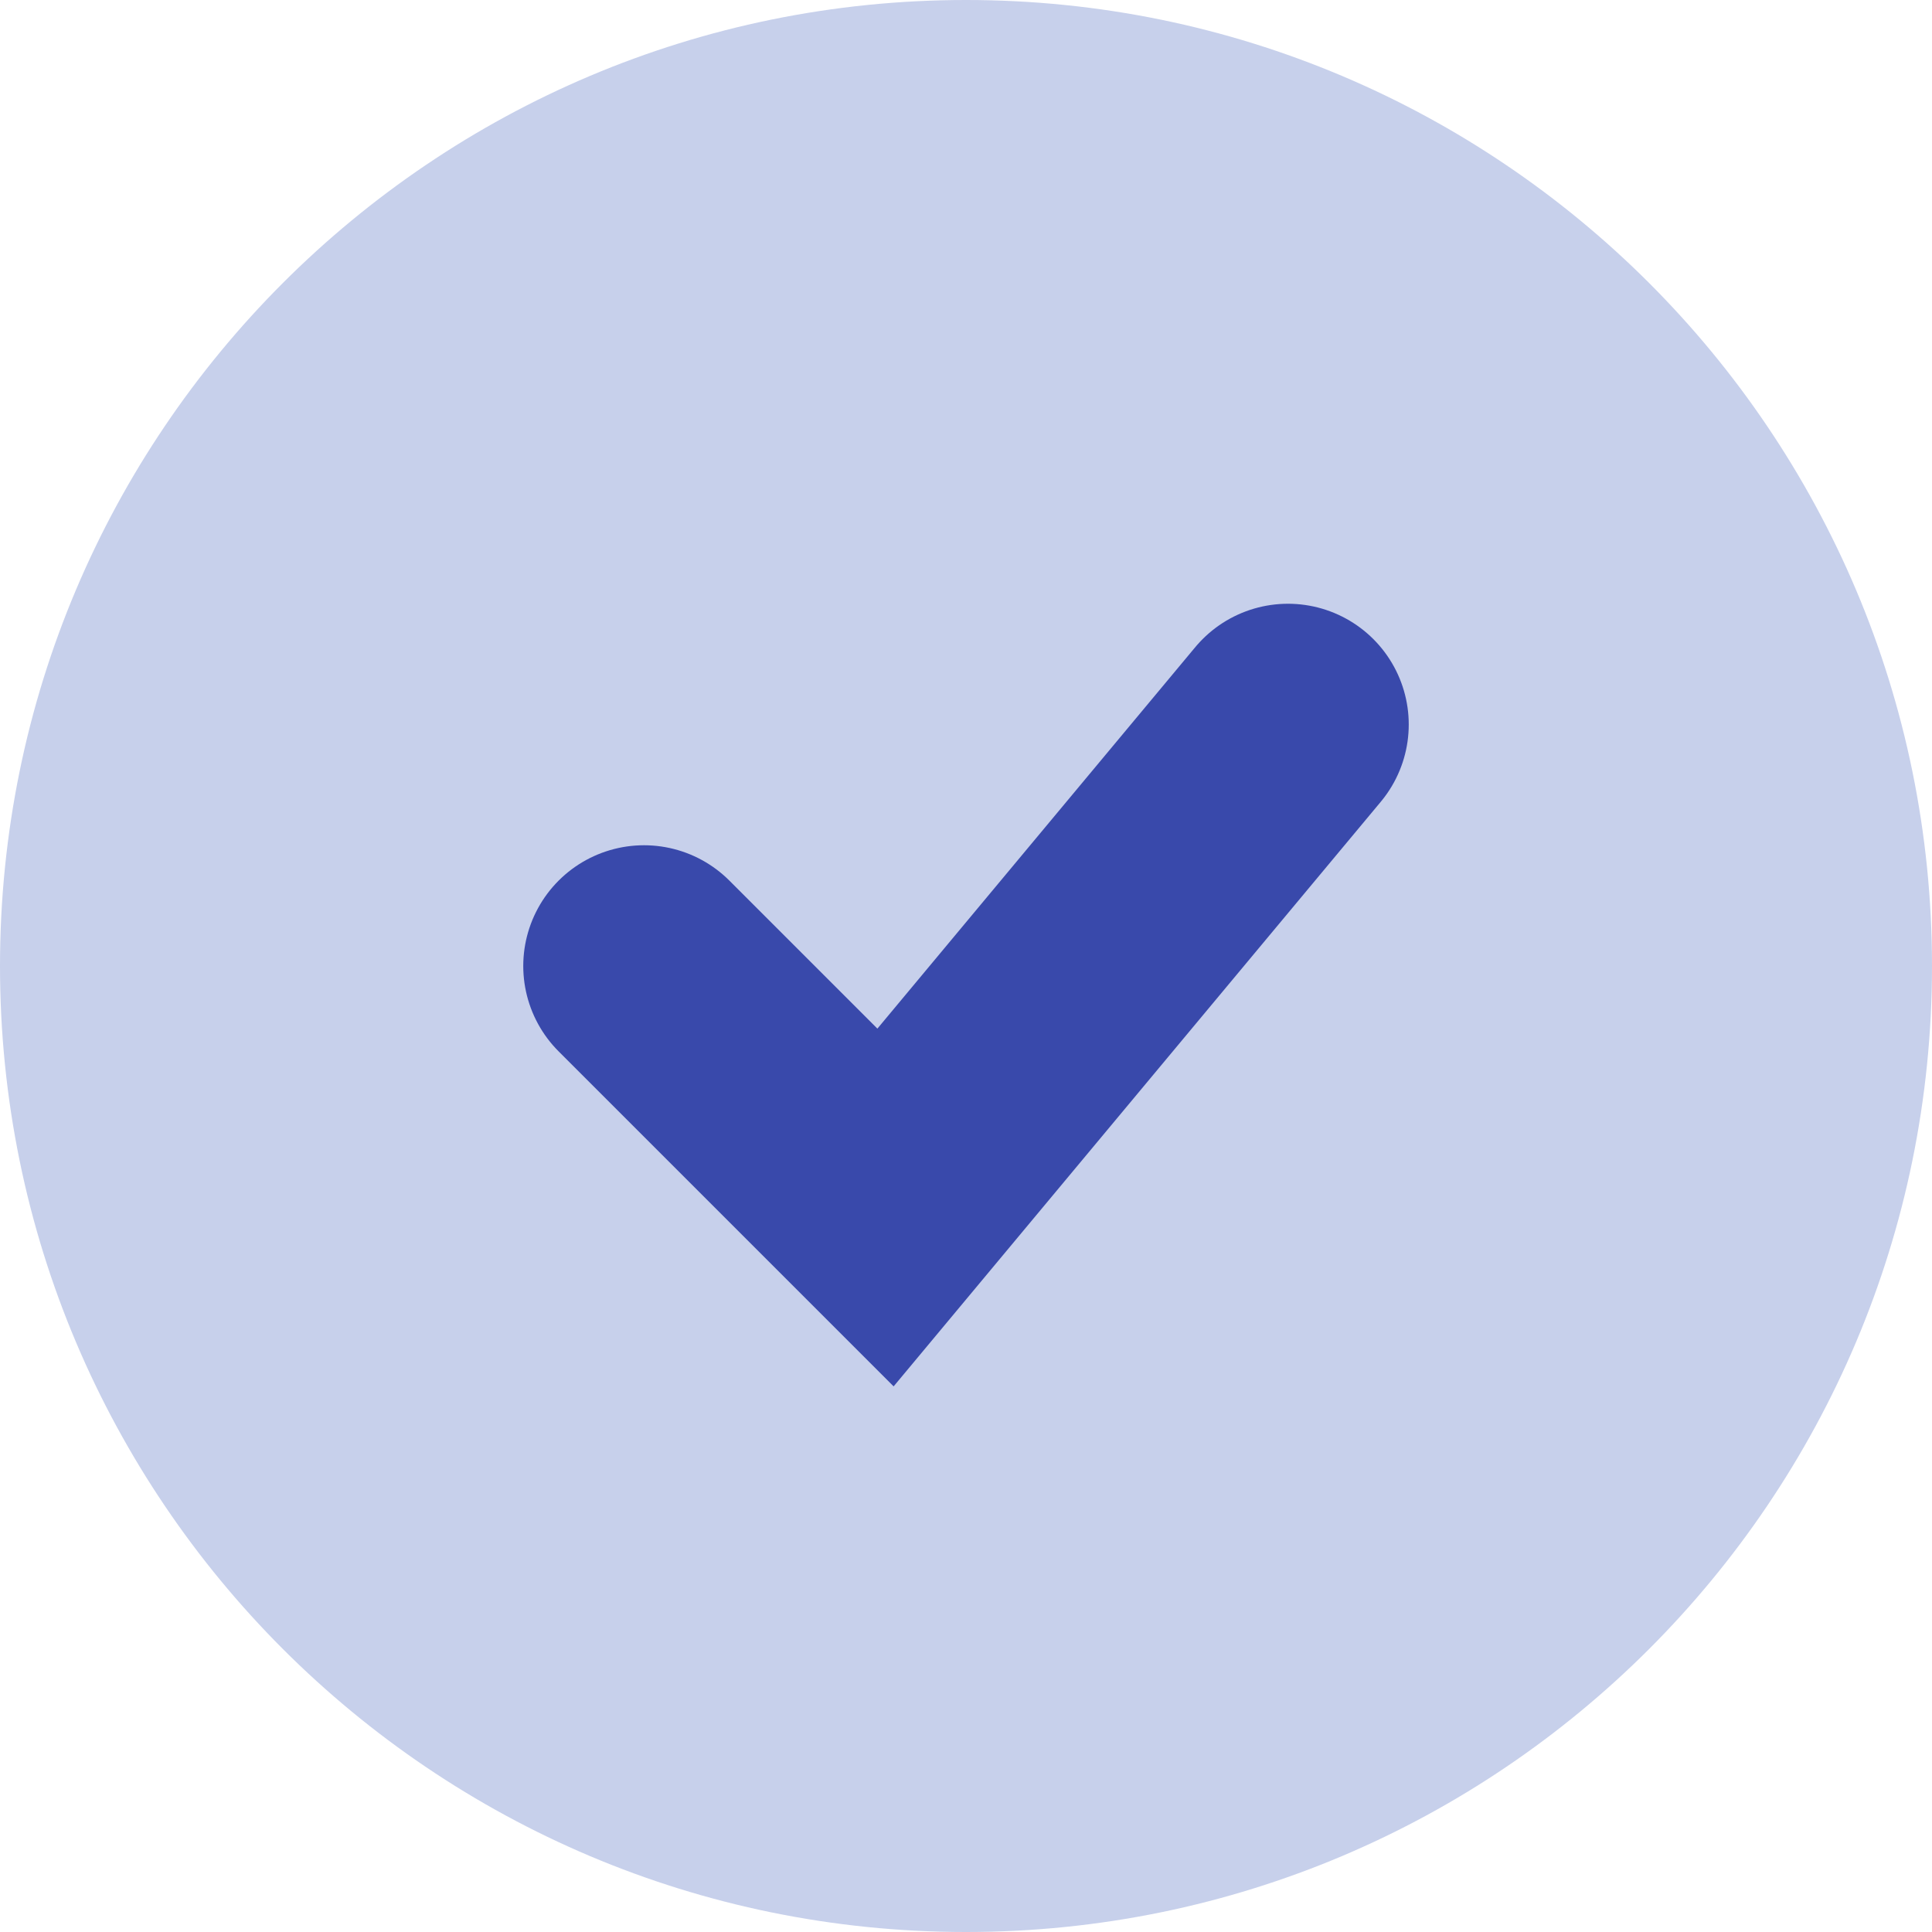
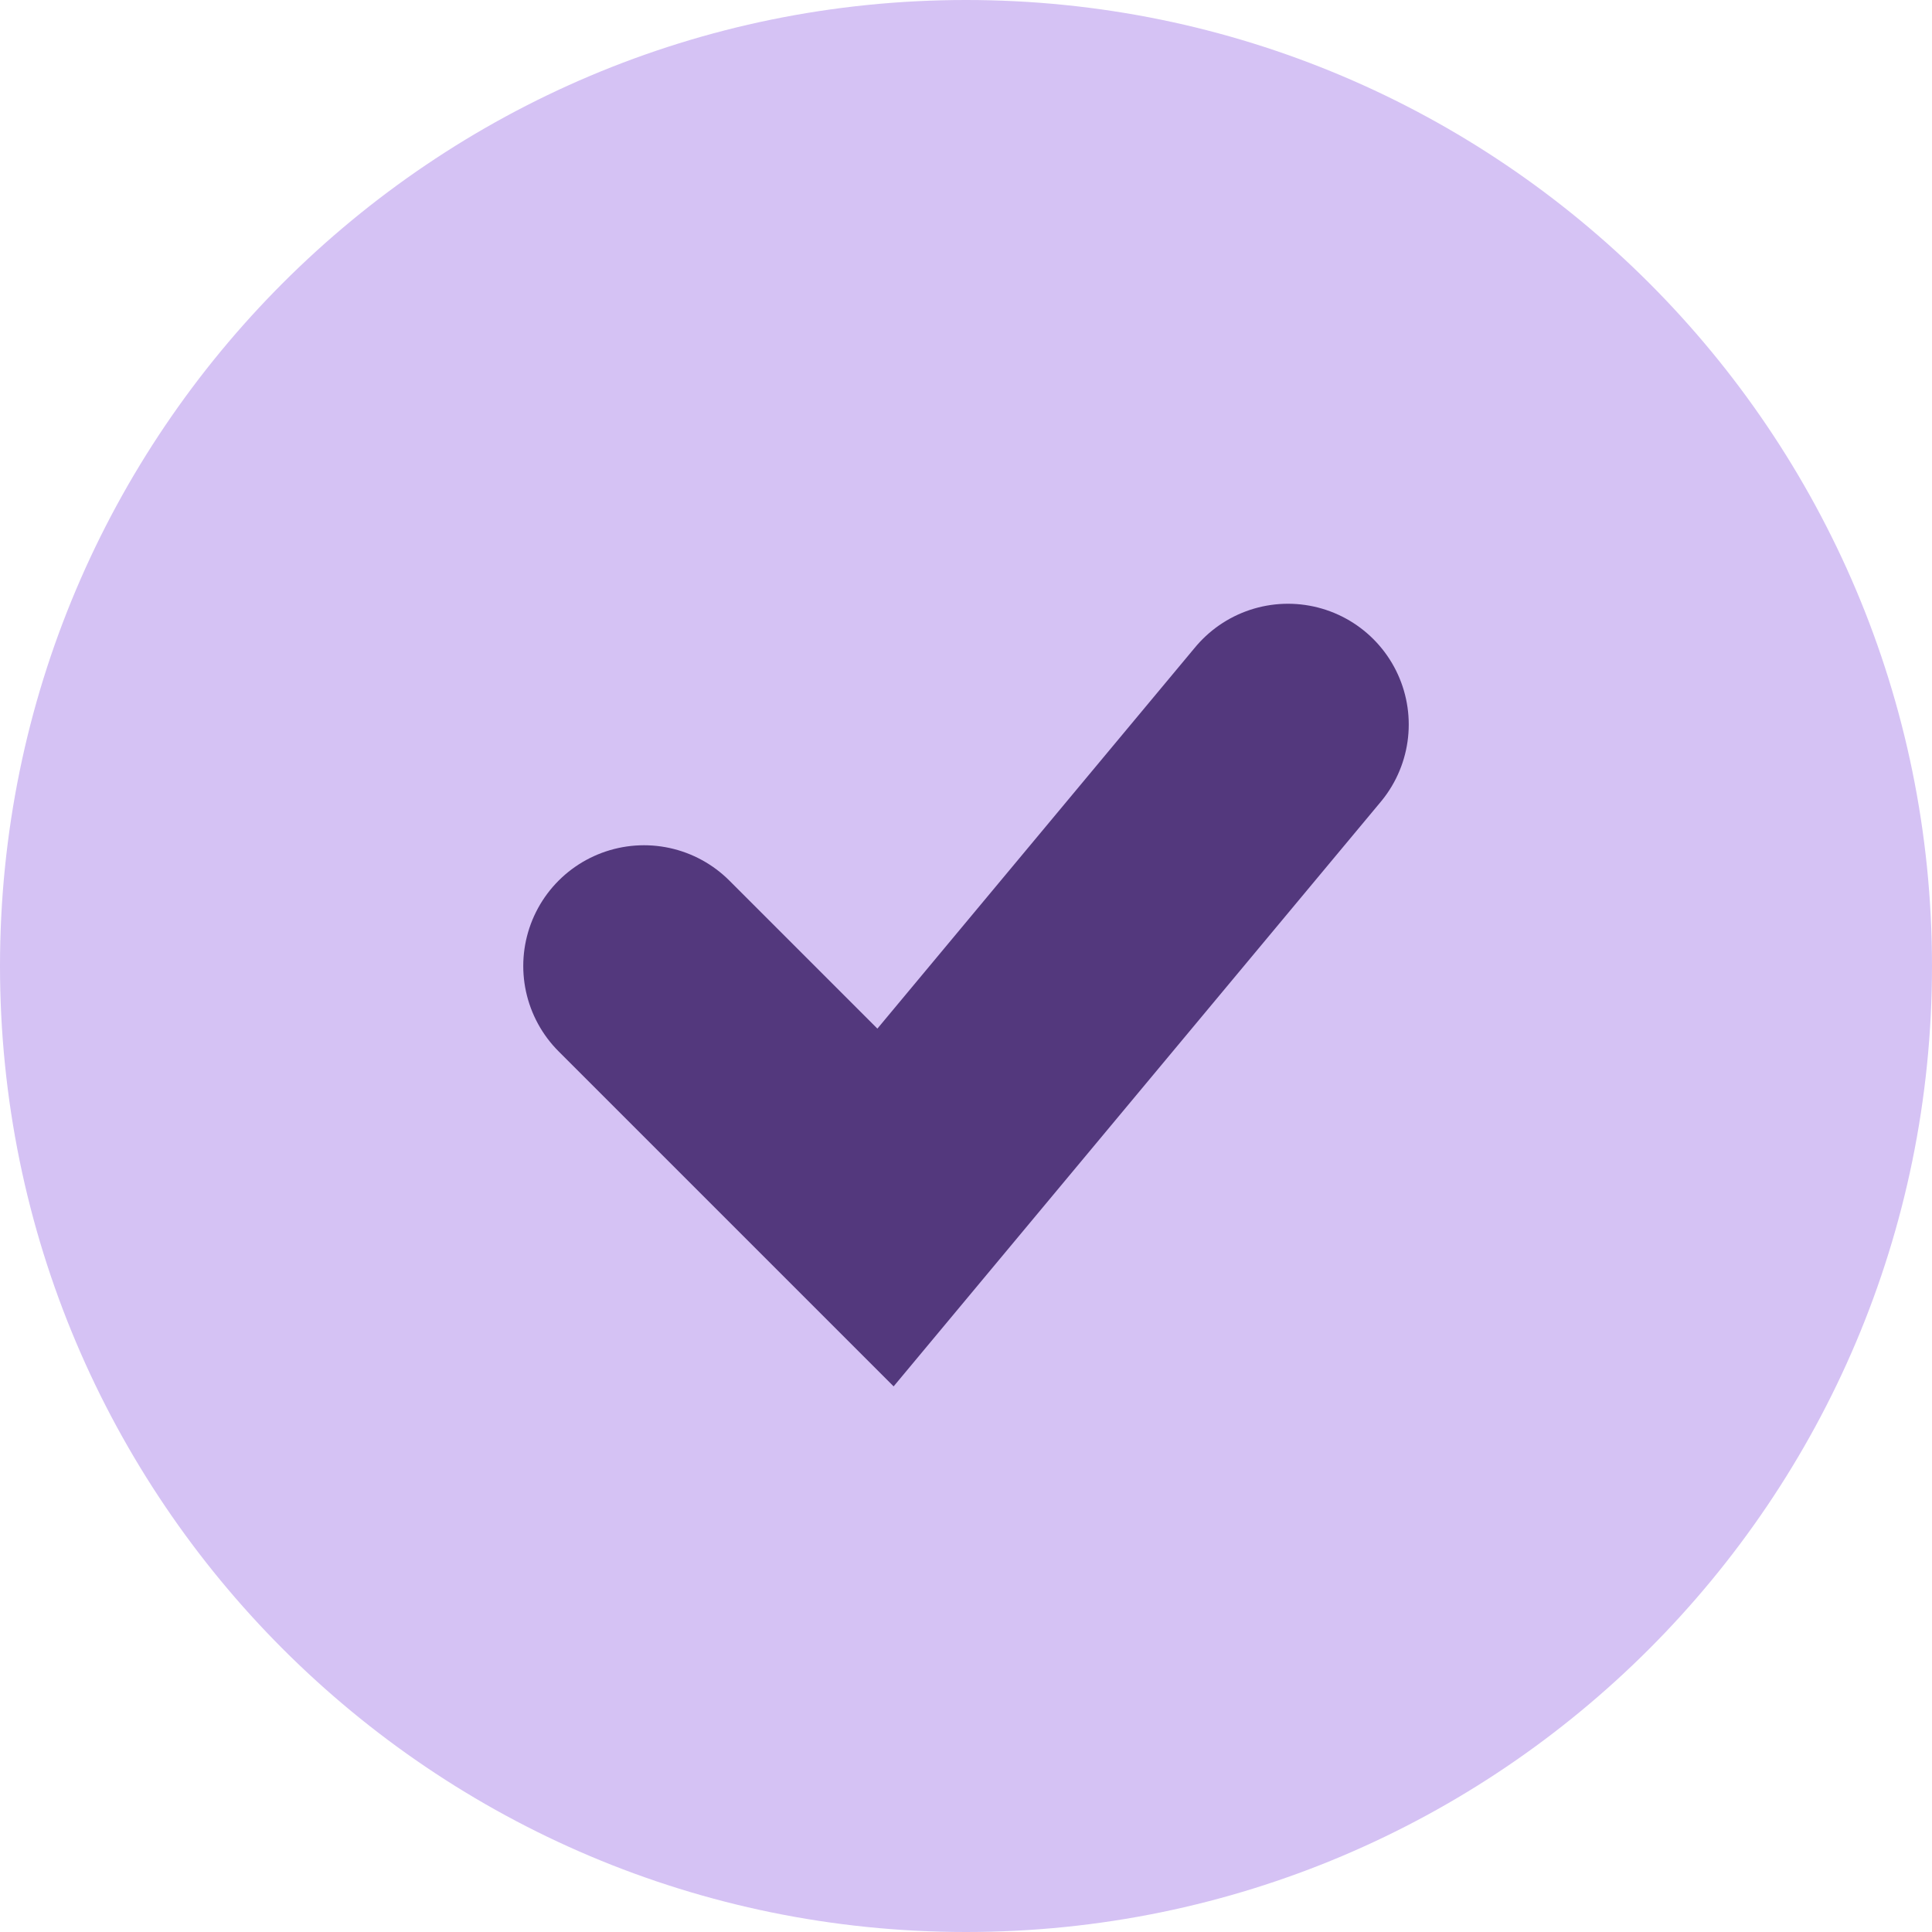
<svg xmlns="http://www.w3.org/2000/svg" width="80" height="80" viewBox="0 0 80 80" fill="none">
  <g id="Icons">
-     <rect width="80" height="80" rx="40" fill="#C7D0EB" />
-     <path id="Line 1" d="M26.667 40L36.667 50L53.333 30" stroke="#3949AB" stroke-width="10" stroke-linecap="round" />
+     <rect width="80" height="80" rx="40" fill="#D5C2F4" />
+     <path id="Line 1" d="M26.667 40L36.667 50L53.333 30" stroke="#53387D" stroke-width="10" stroke-linecap="round" />
  </g>
</svg>
